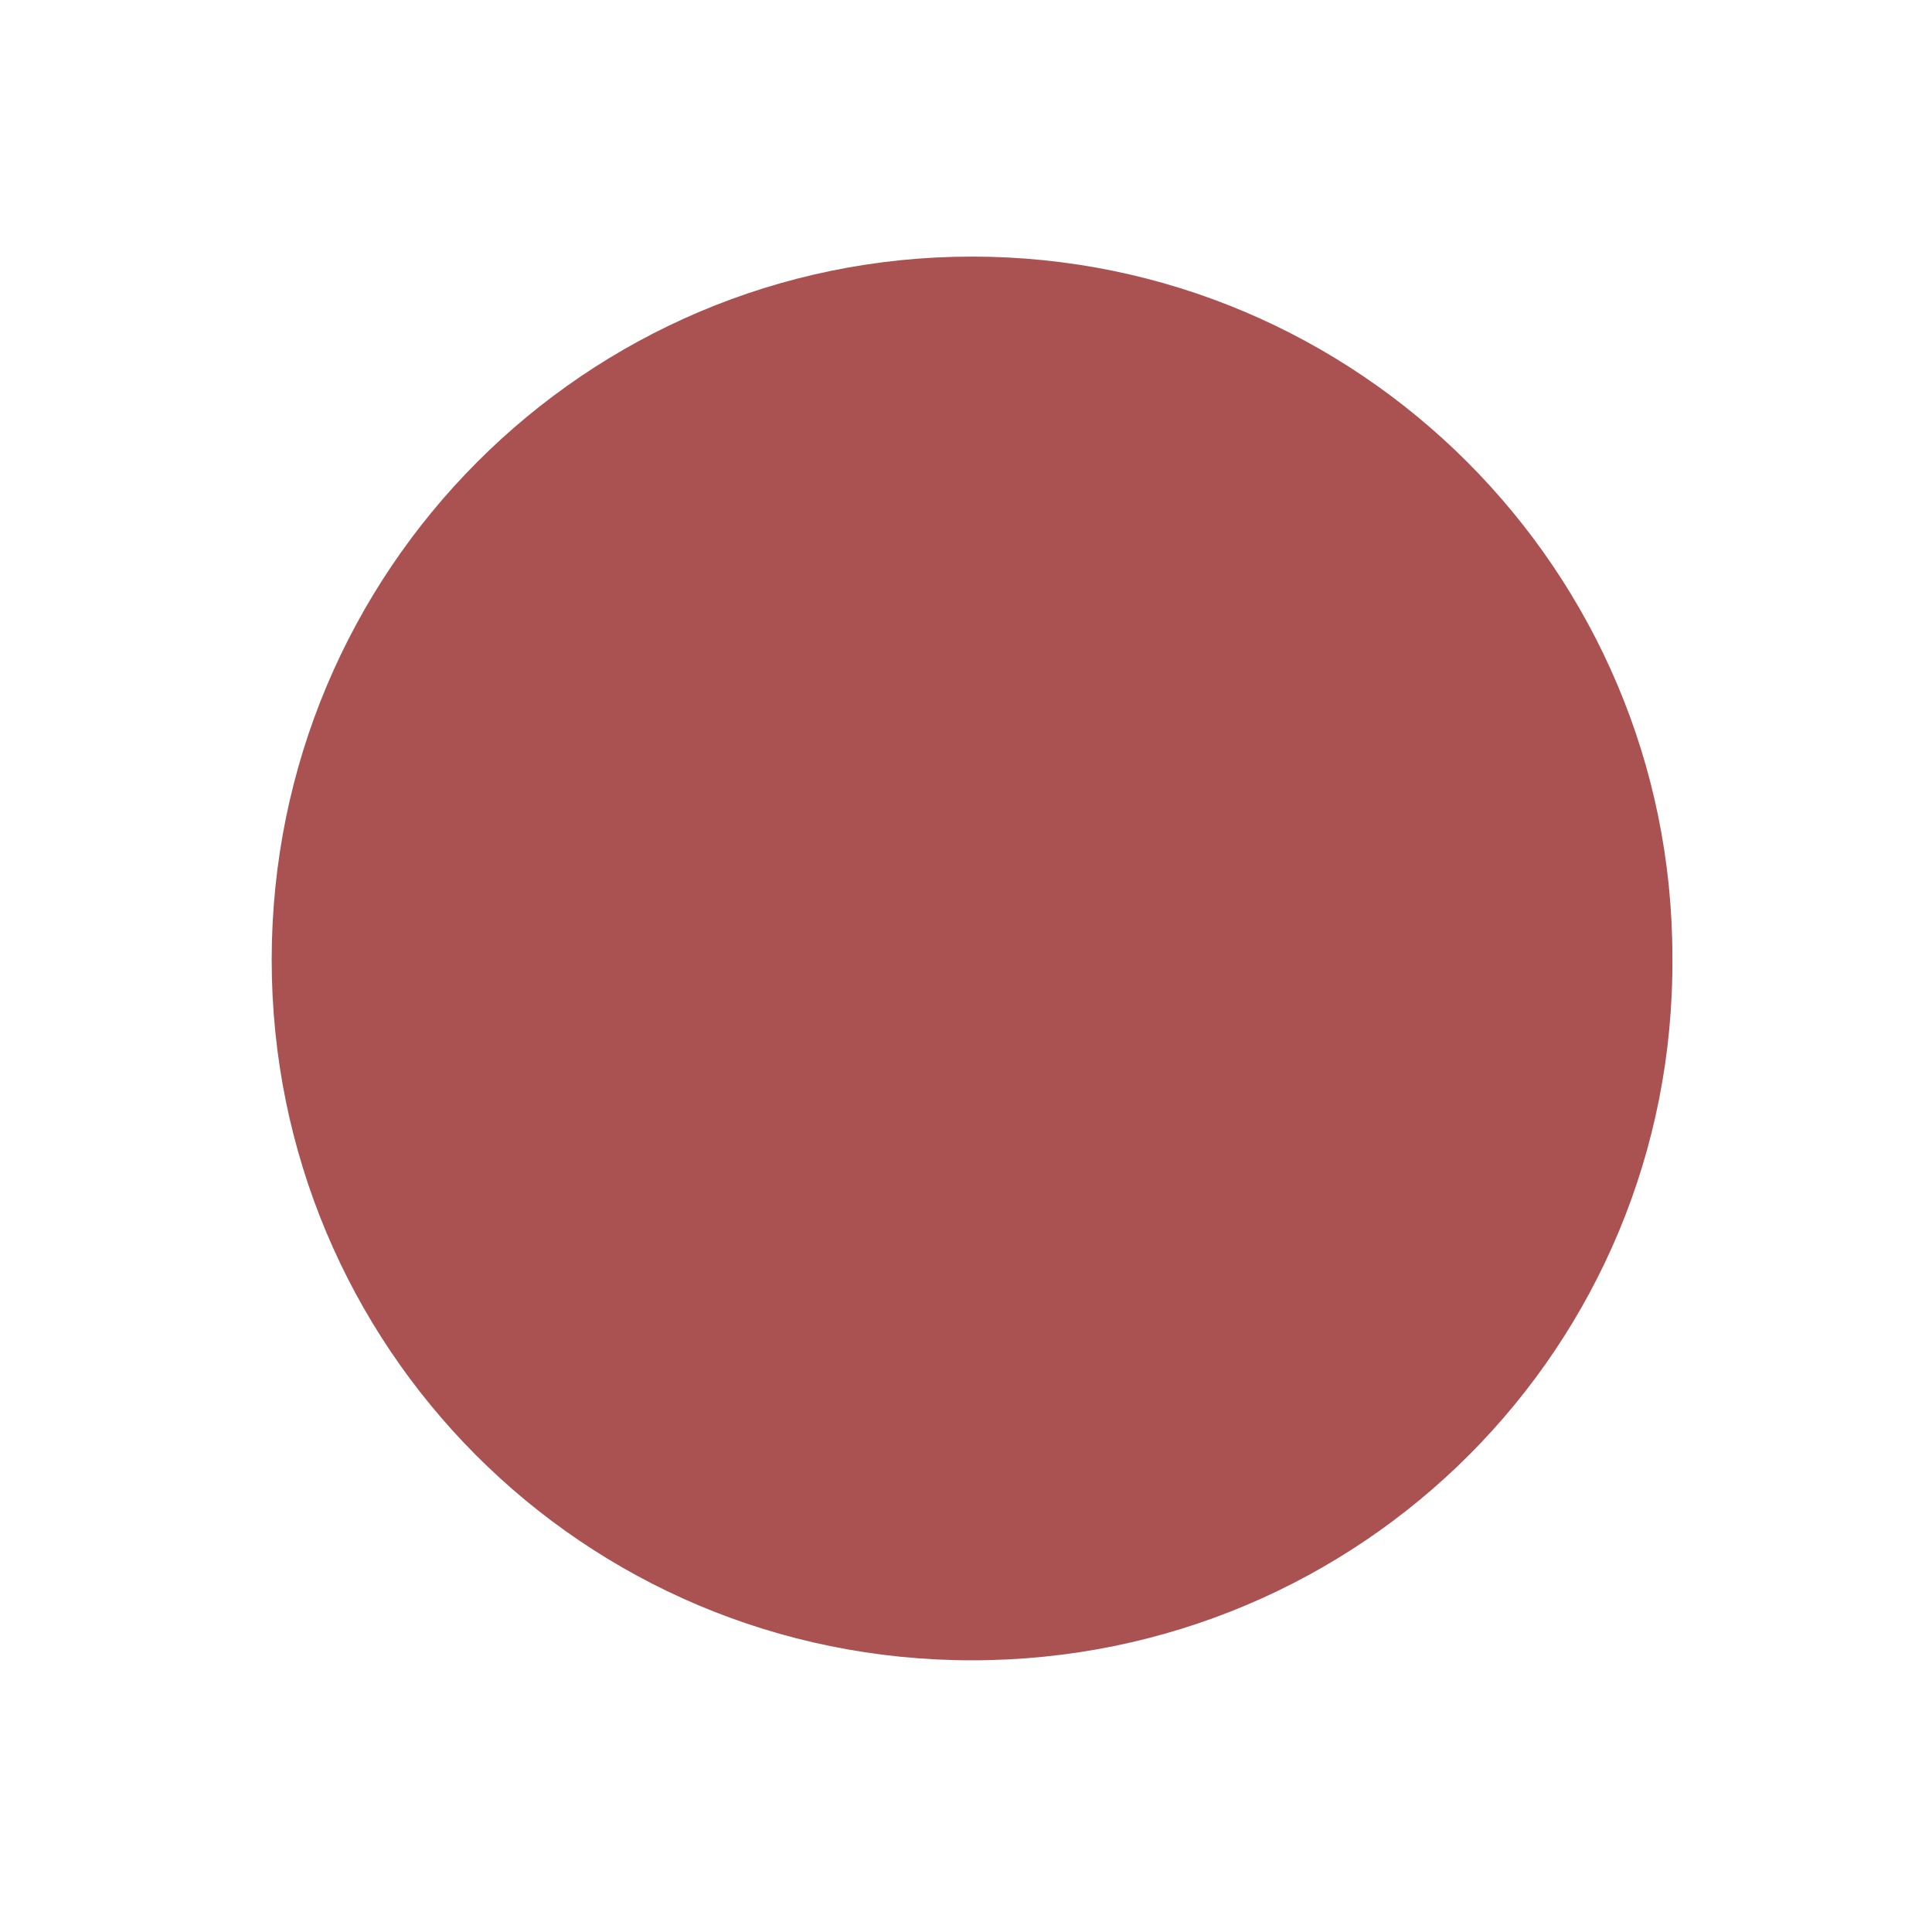
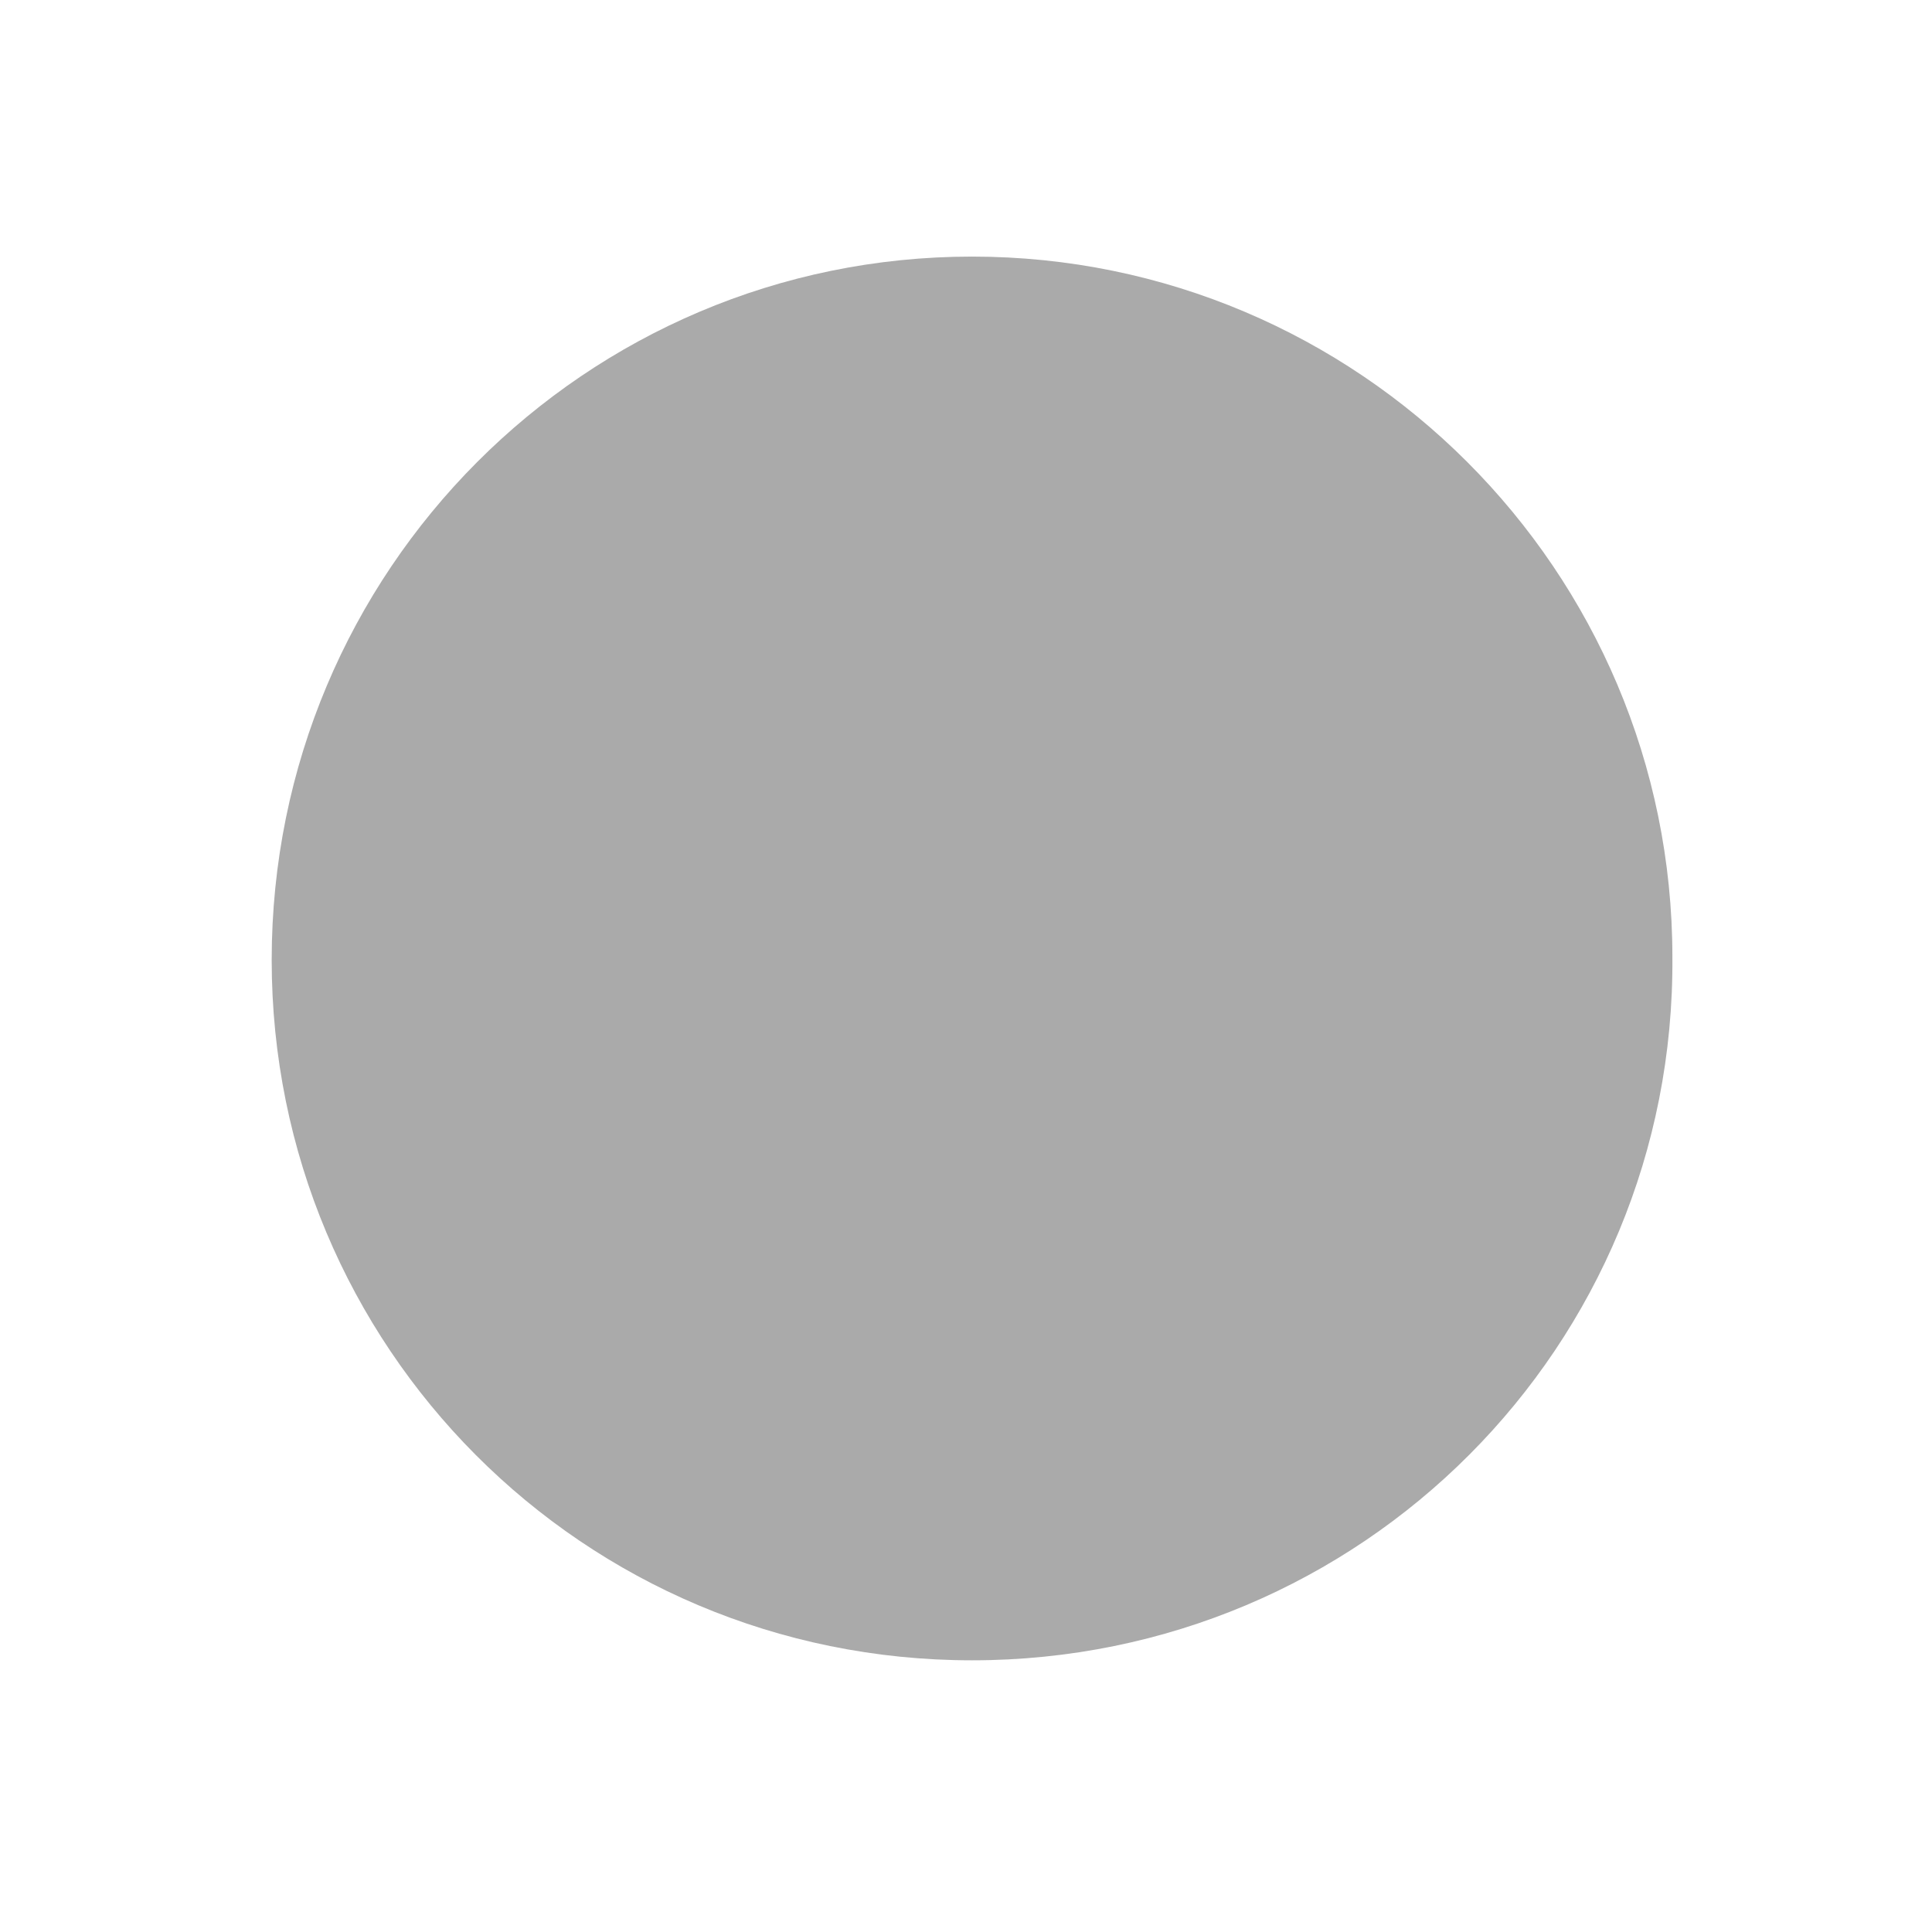
<svg xmlns="http://www.w3.org/2000/svg" version="1.1" id="Layer_1" x="0px" y="0px" viewBox="0 0 64 64" style="enable-background:new 0 0 64 64;" xml:space="preserve">
  <style type="text/css">
	.st0{fill-rule:evenodd;clip-rule:evenodd;}
- 	.st0{fill:#aa5252;}
+         .st0{fill:#aaa;}
</style>
  <path class="st0" d="M32.2,8.5c12.8,0,23.2,10.4,23.2,23.2C55.5,44.6,45.1,55,32.2,55S9,44.6,9,31.8C9,18.9,19.4,8.5,32.2,8.5z" />
</svg>
